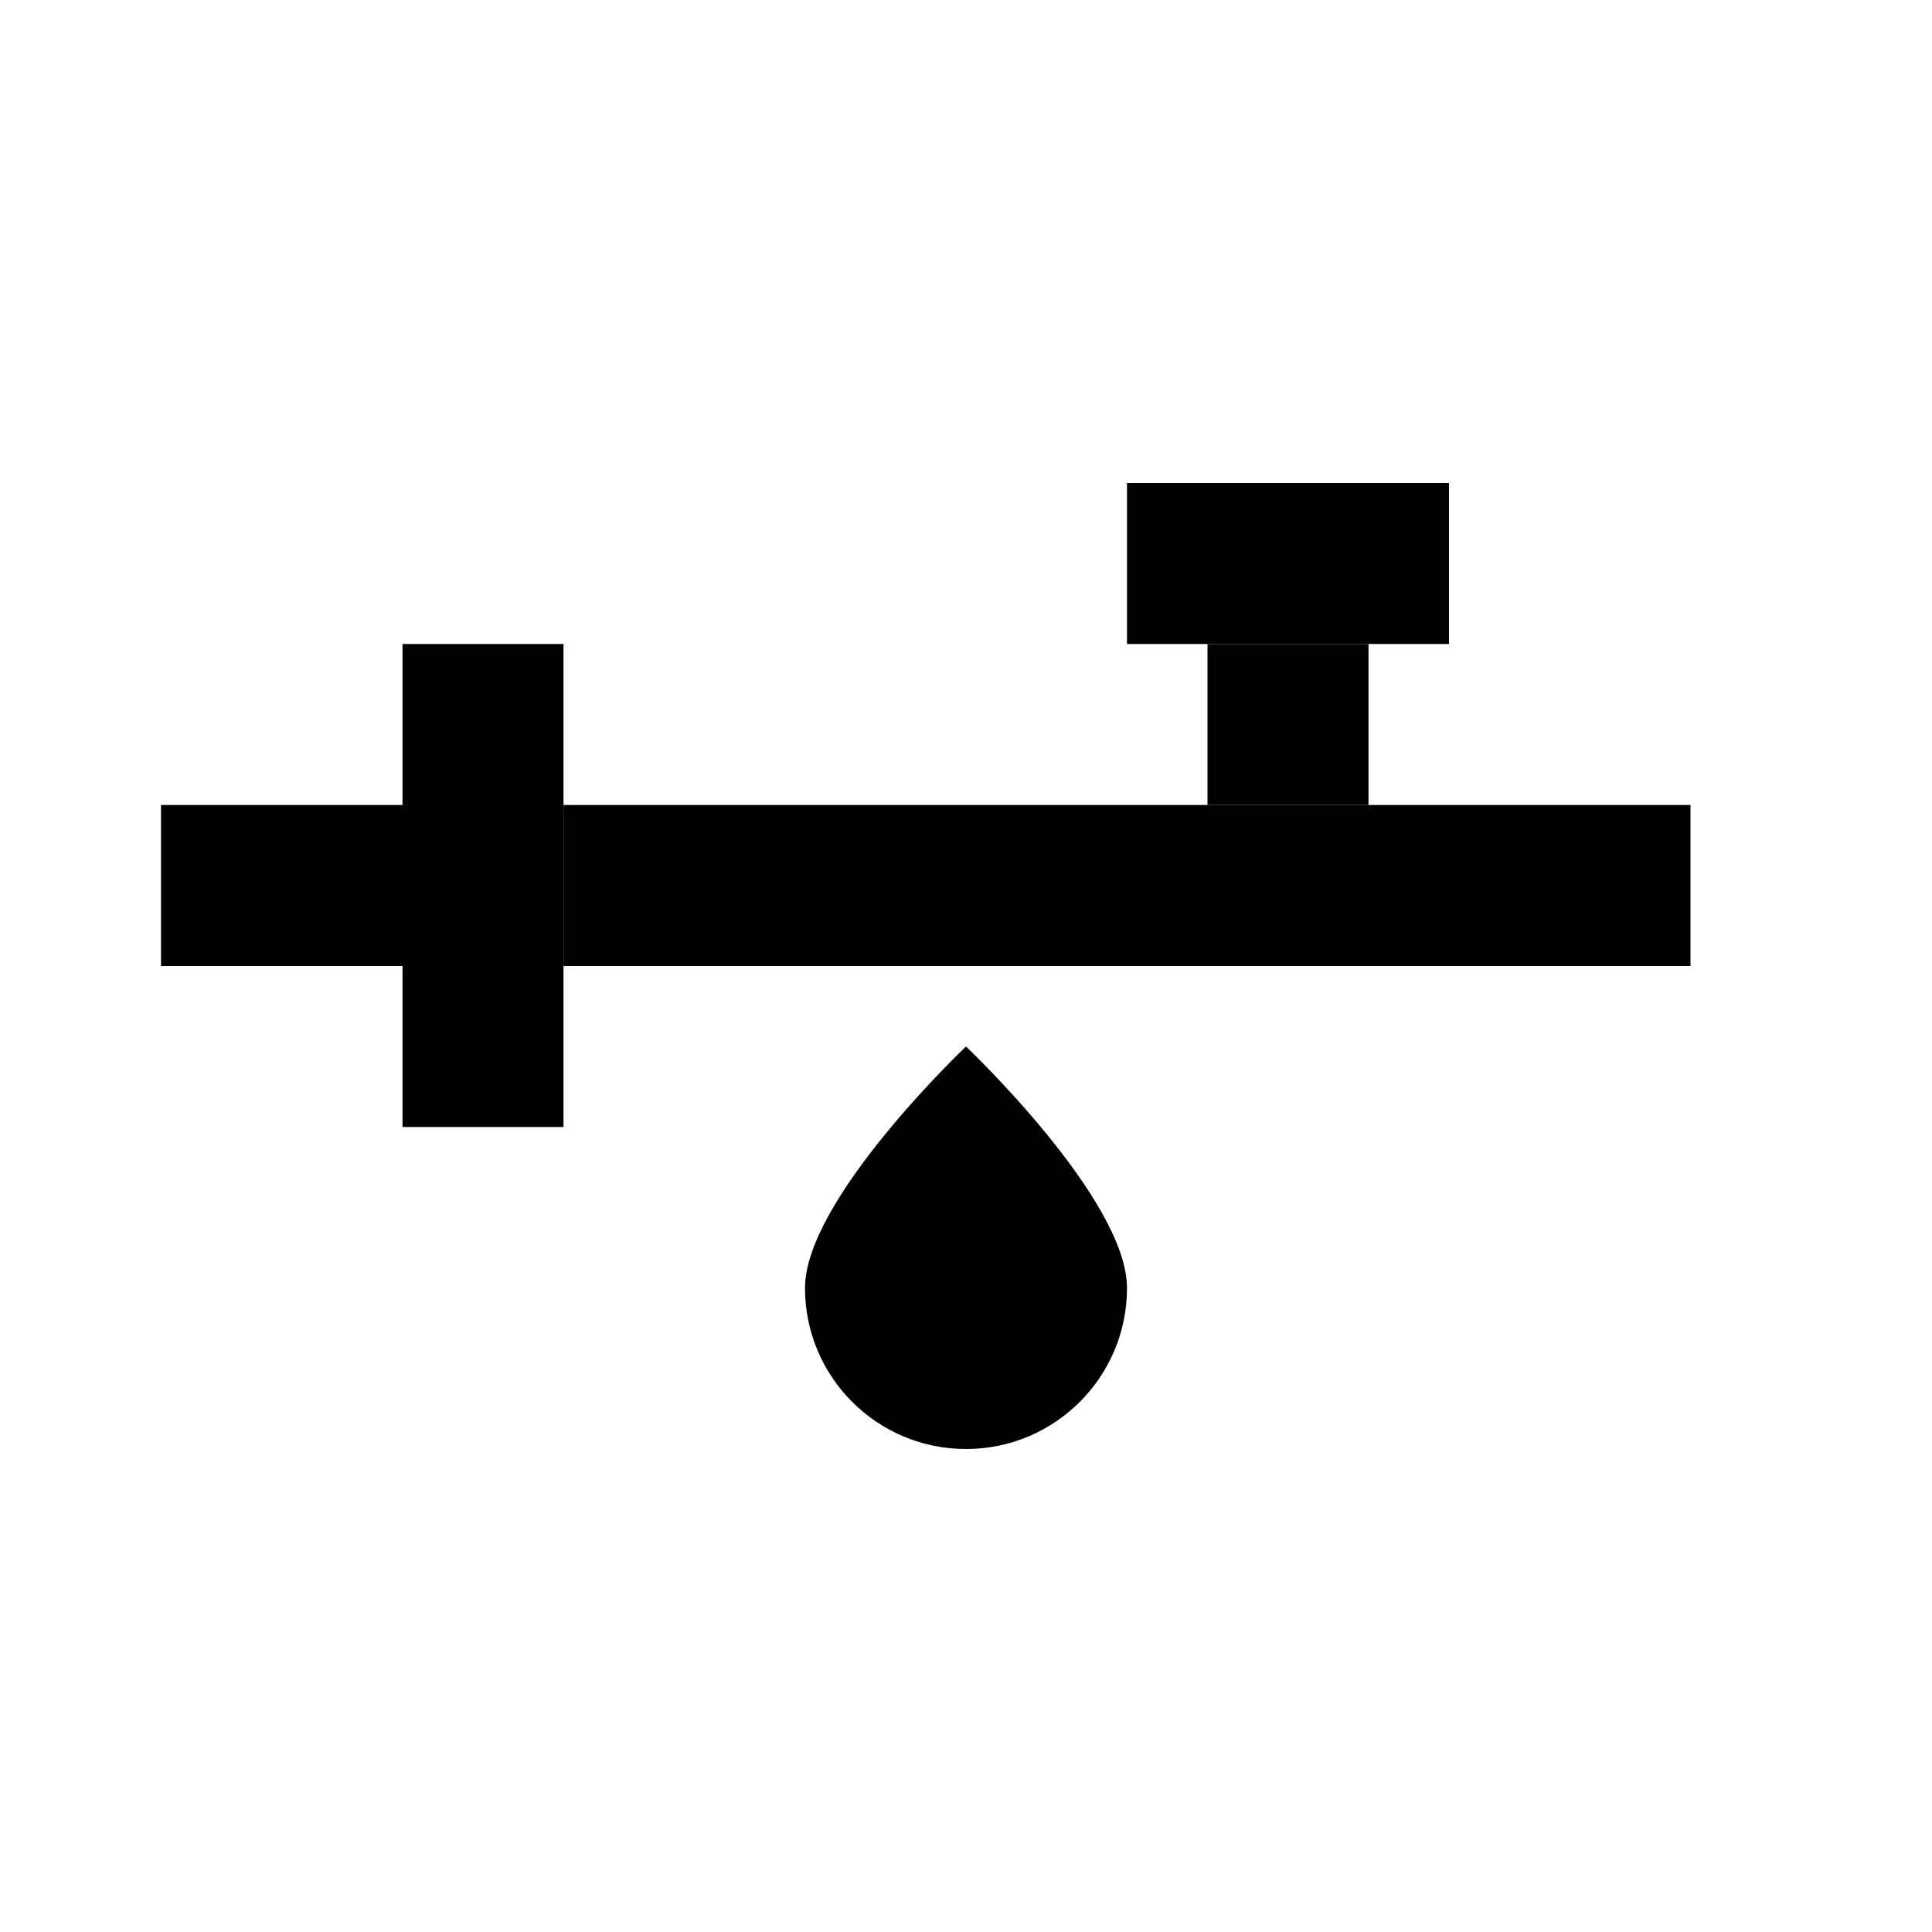
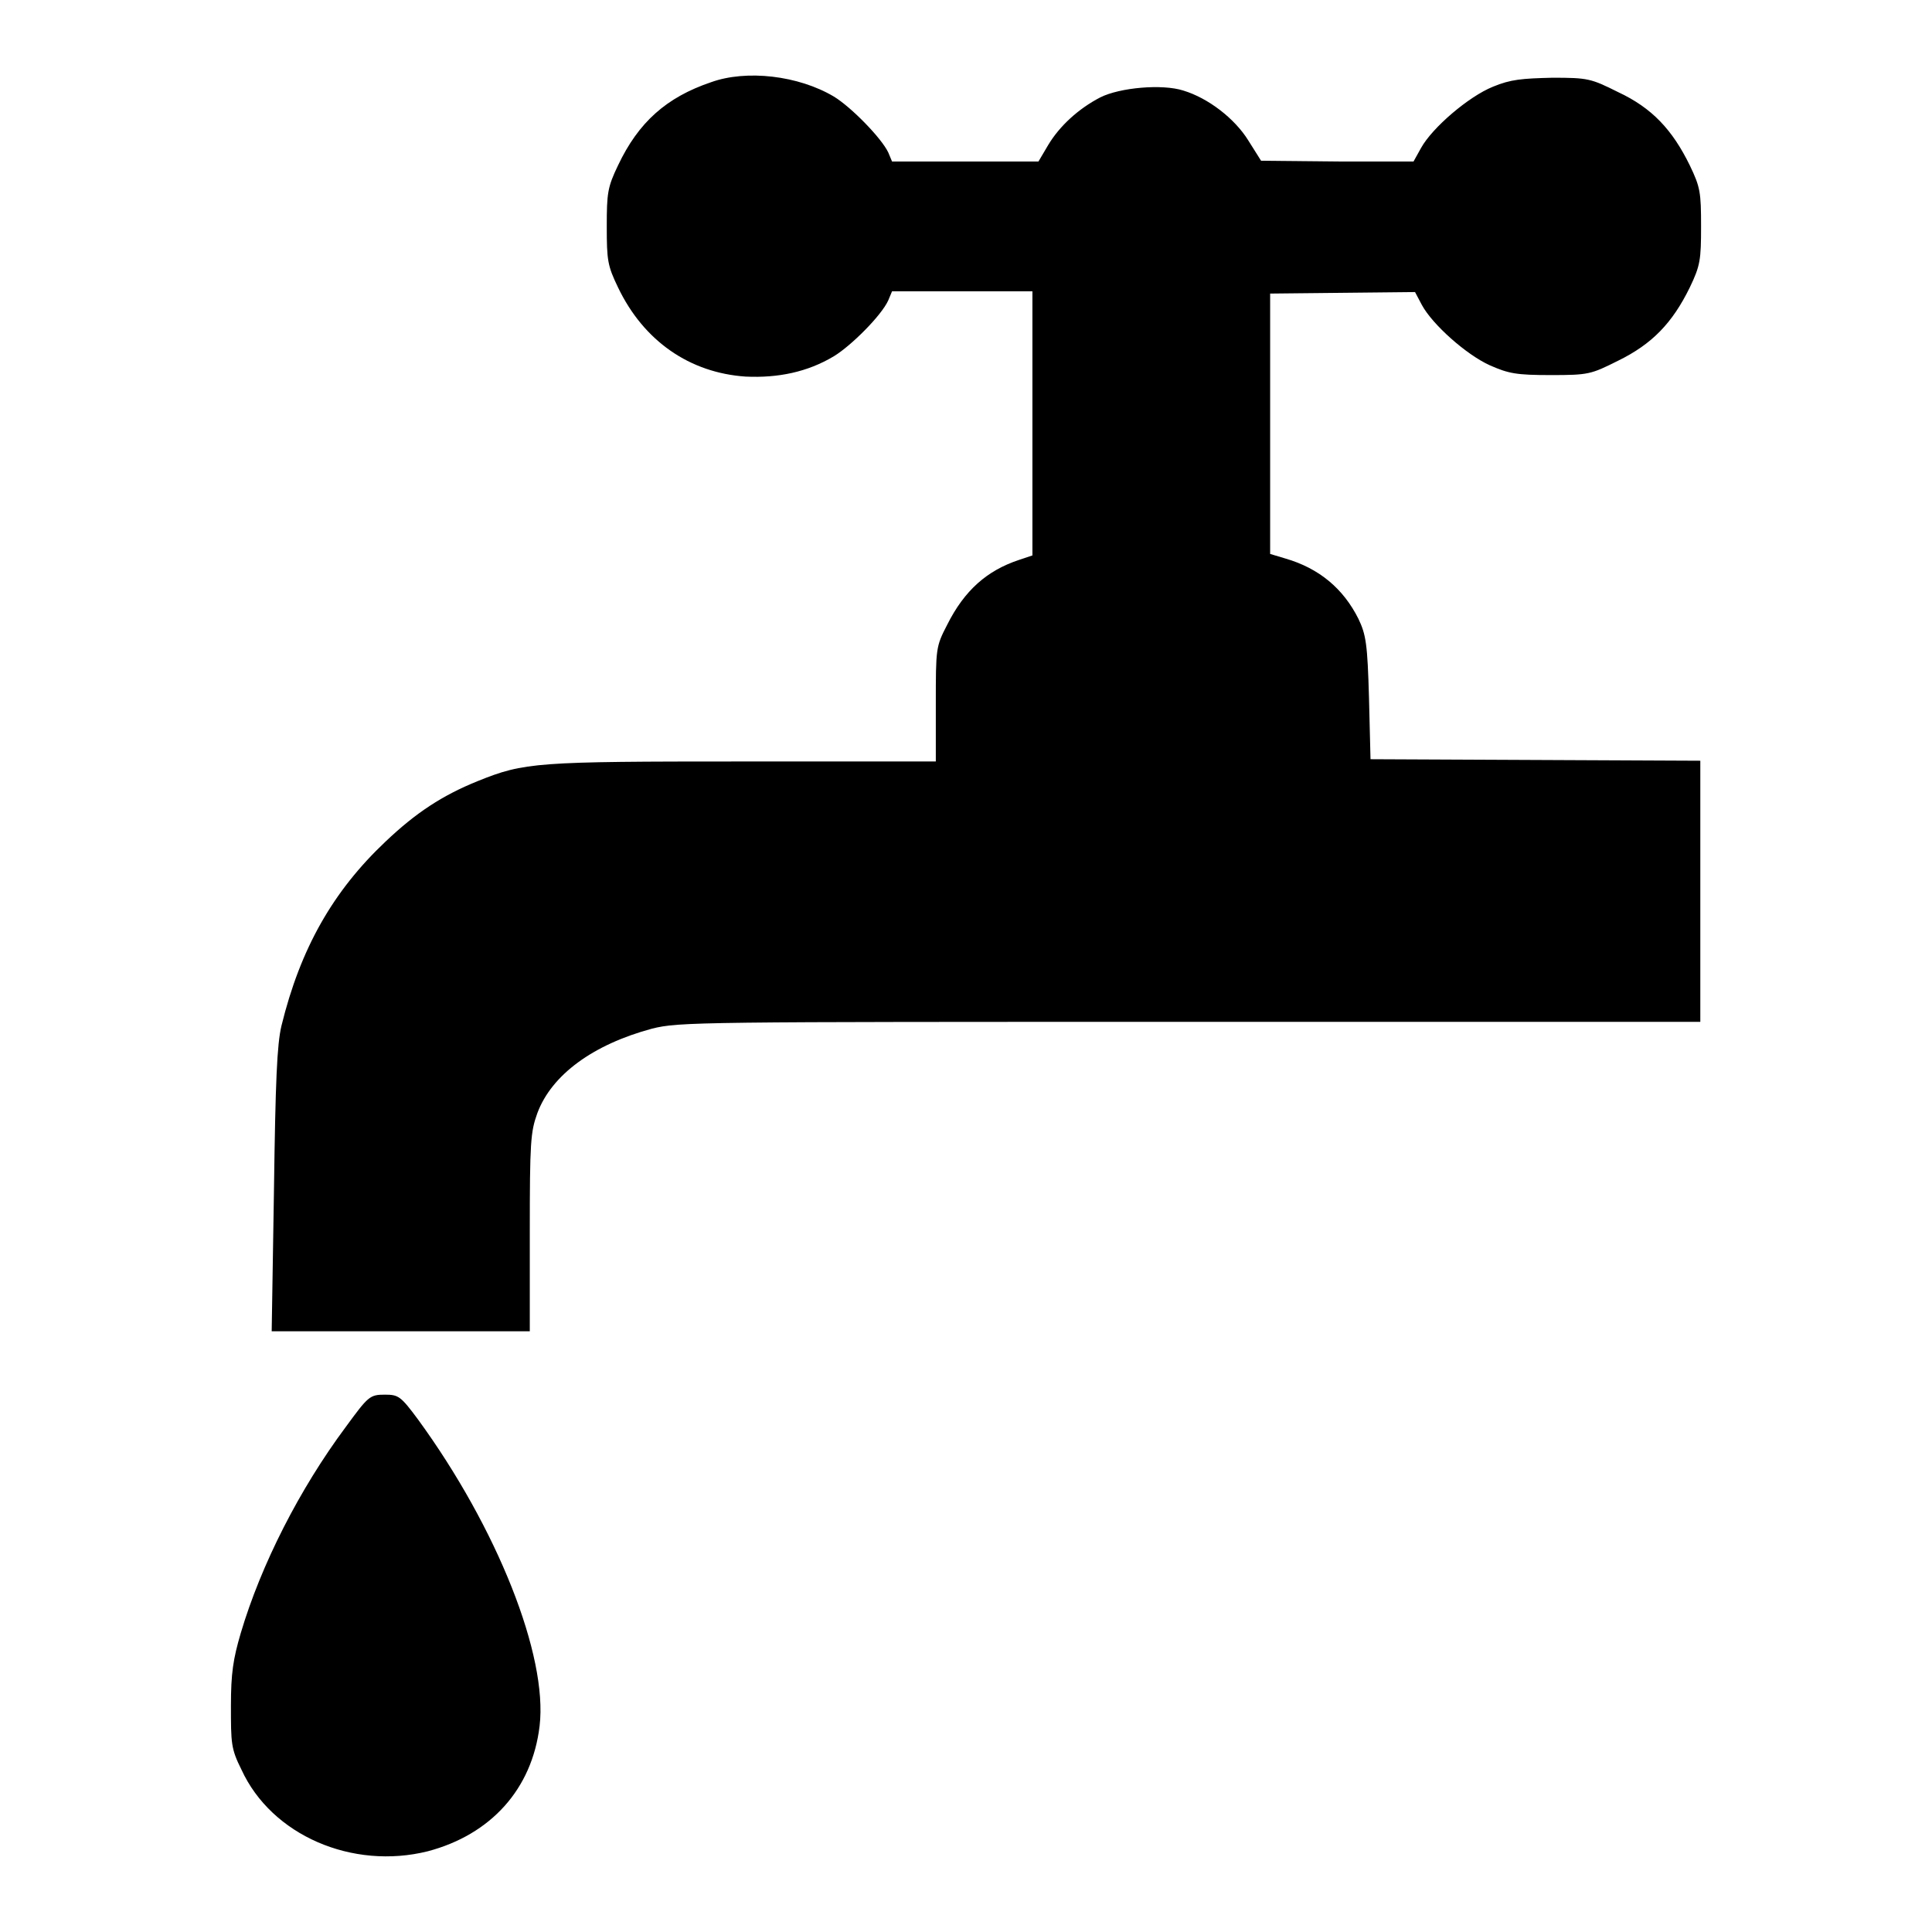
- <svg xmlns="http://www.w3.org/2000/svg" width="200" height="200" viewBox="0 0 24 24" fill="none">
-   <path d="M21 10H7V12H21V10Z" fill="black" />
-   <path d="M7 8V14H5V12H2V10H5V8H7Z" fill="black" />
-   <path d="M14 6H18V8H14V6Z" fill="black" />
-   <path d="M15 8V10H17V8H15Z" fill="black" />
-   <path d="M14 16C14 17.105 13.105 18 12 18C10.895 18 10 17.105 10 16C10 14.895 12 13 12 13C12 13 14 14.895 14 16Z" fill="black" />
+ <svg xmlns="http://www.w3.org/2000/svg" version="1.1" x="0px" y="0px" viewBox="0 0 256 256" enable-background="new 0 0 256 256" xml:space="preserve">
+   <g>
+     <g>
+       <g>
+         <path fill="#000000" d="M94.2,10.9c-5.9,2-9.6,5.3-12.3,11c-1.4,2.9-1.5,3.7-1.5,8.1c0,4.5,0.1,5.2,1.5,8.1c3.4,7.1,9.5,11.3,16.9,11.8c4.3,0.2,8.2-0.6,11.7-2.7c2.3-1.4,6.3-5.4,7.2-7.4l0.5-1.2h9.3h9.3v17.5v17.5l-1.8,0.6c-4.2,1.4-7.2,4-9.5,8.6c-1.5,2.9-1.5,3.1-1.5,10.5v7.6H98.5c-27.5,0-29,0.1-35.2,2.6c-4.7,1.9-8.2,4.2-12.2,8c-7,6.6-11.3,14.2-13.8,24.4c-0.6,2.5-0.8,7.3-1,21.9L36,176.4h17.1h17.1v-13.1c0-12,0.1-13.3,1-15.8c1.9-5.1,7.4-9.1,15.2-11.2c3.6-0.9,6.1-0.9,71.3-0.9h67.6v-17.3v-17.3l-21.8-0.1l-21.9-0.1l-0.2-8.1c-0.2-7.2-0.4-8.4-1.4-10.5c-2-4-5.2-6.7-9.7-8l-2-0.6V56.1V38.9l9.6-0.1l9.6-0.1l0.9,1.7c1.4,2.6,5.9,6.6,9,8c2.5,1.1,3.5,1.3,8.1,1.3c5,0,5.3-0.1,8.9-1.9c4.5-2.2,7.2-5,9.5-9.7c1.4-2.9,1.5-3.7,1.5-8.1c0-4.5-0.1-5.2-1.5-8.1c-2.3-4.7-5-7.6-9.5-9.7c-3.6-1.8-4-1.9-8.7-1.9c-4,0.1-5.5,0.2-7.9,1.2c-3.2,1.3-8,5.4-9.5,8.1l-1,1.8h-10.1l-10.1-0.1l-1.7-2.7c-1.8-2.9-5.3-5.6-8.6-6.6c-2.8-0.9-8.4-0.4-11,0.9c-2.9,1.5-5.4,3.8-6.9,6.3l-1.3,2.2H128h-9.8l-0.5-1.2c-0.9-1.9-4.9-6-7.2-7.4C105.8,10,98.9,9.2,94.2,10.9z" />
+         <path fill="#000000" d="M45.8,189.1c-6.1,8.2-11.2,18.2-13.9,27.3c-1,3.4-1.3,5.3-1.3,9.6c0,5,0,5.7,1.4,8.5c4,8.7,14.7,13.3,24.7,10.8c8.3-2.2,13.8-8.2,14.8-16.6c1.1-9.3-5.6-26.2-16.1-40.6c-2.3-3.1-2.6-3.3-4.4-3.3C49,184.8,48.8,185,45.8,189.1z" />
+       </g>
+     </g>
+   </g>
</svg>
